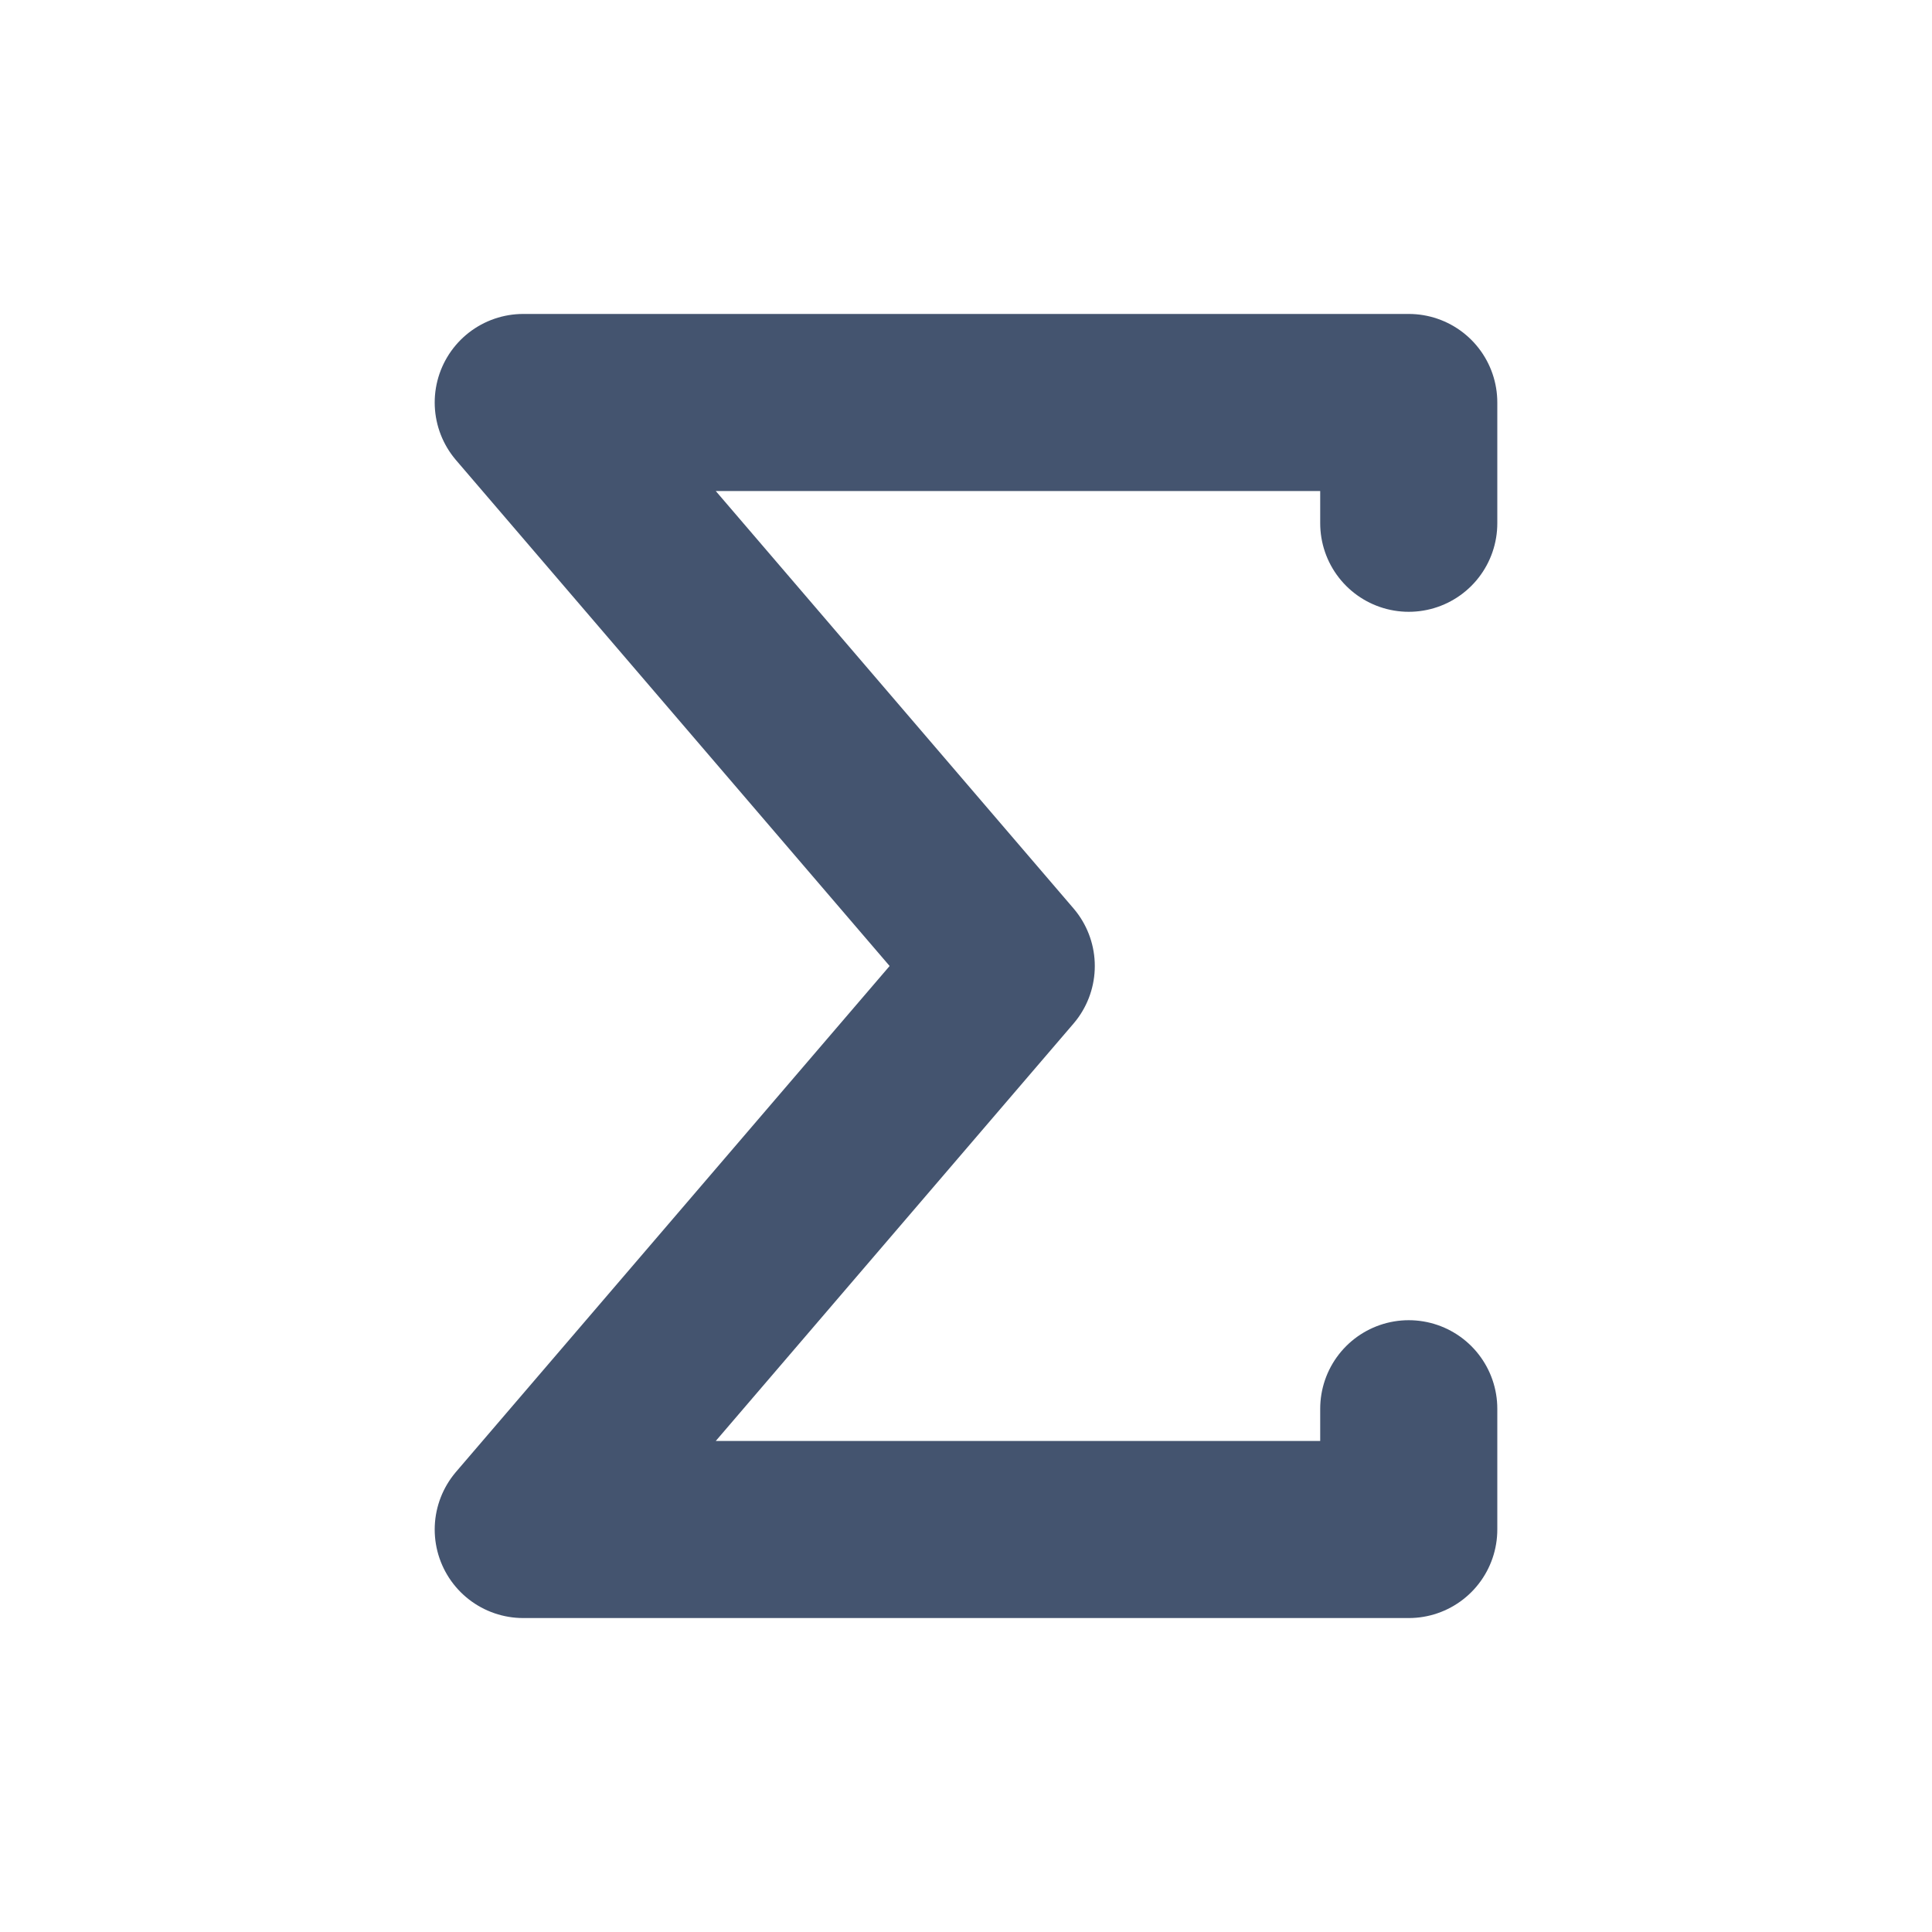
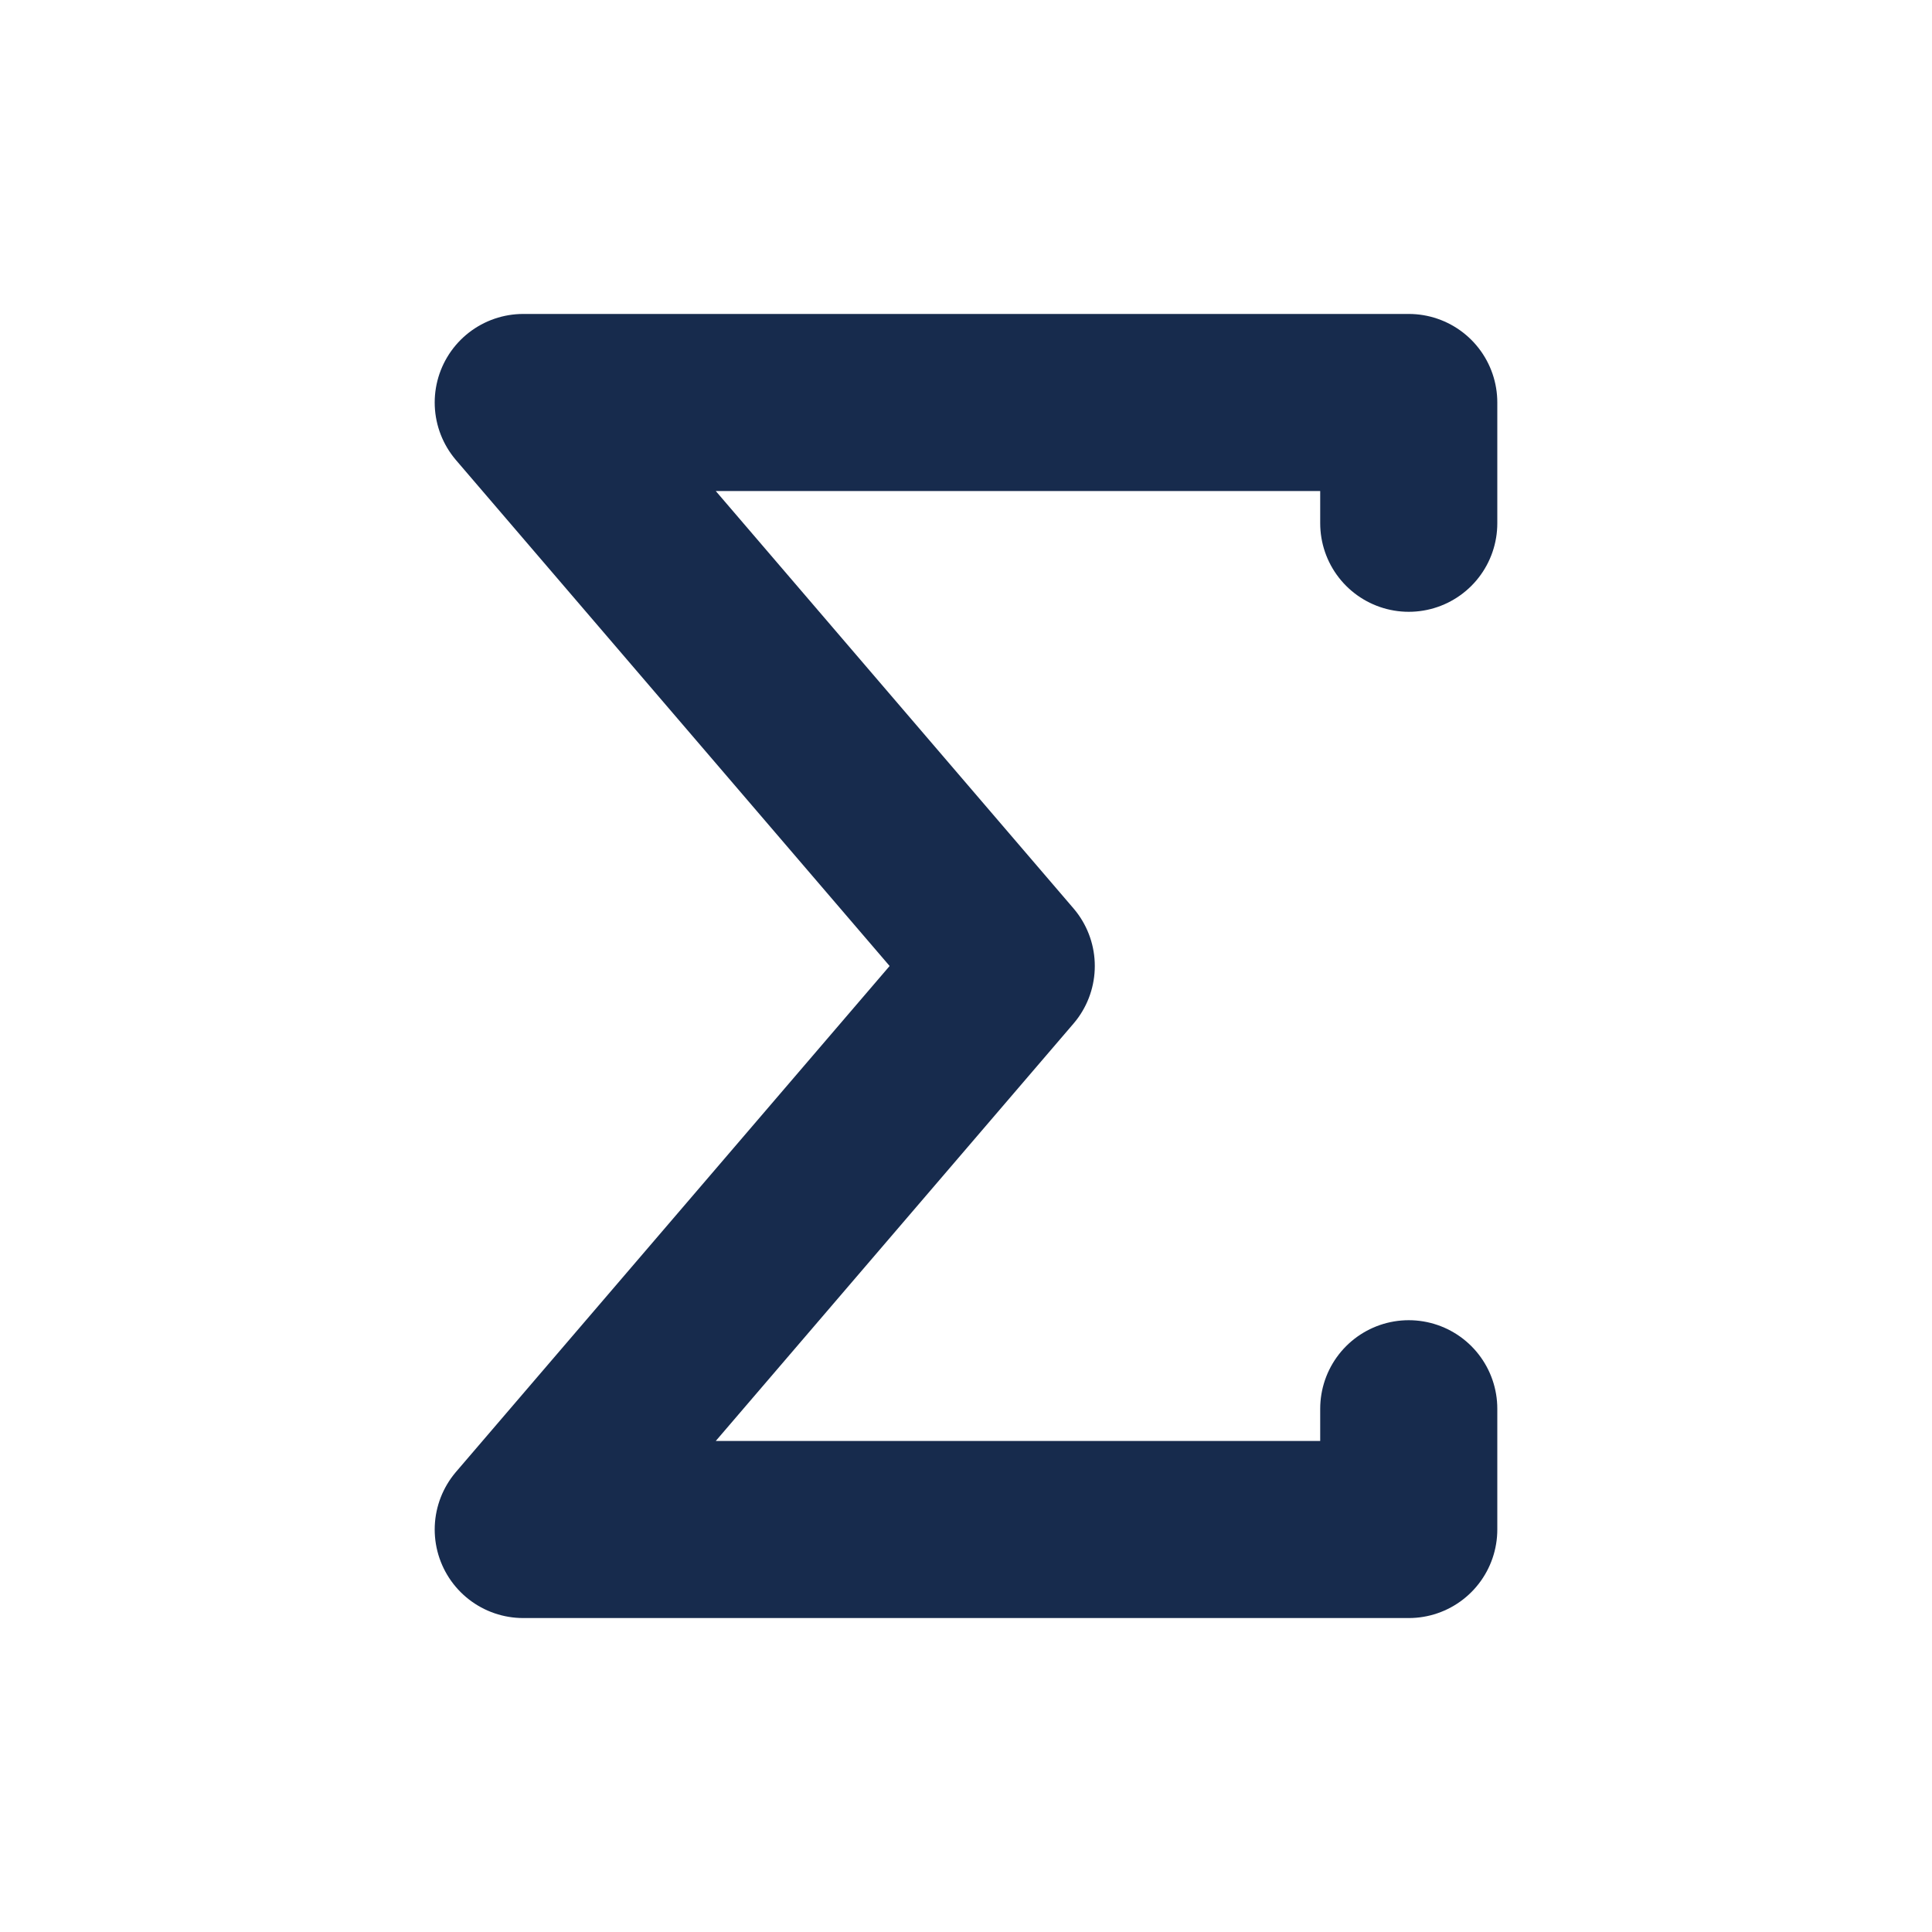
- <svg xmlns="http://www.w3.org/2000/svg" viewBox="0 0 24 24" fill="none" stroke="#44546F" stroke-width="2.2" stroke-linecap="round" stroke-linejoin="round">
+ <svg xmlns="http://www.w3.org/2000/svg" viewBox="0 0 24 24" fill="none" stroke="#172B4D" stroke-width="2.2" stroke-linecap="round" stroke-linejoin="round">
  <path d="M17.5 6.5V5H6.5l6 7-6 7h11v-1.5" />
</svg>
